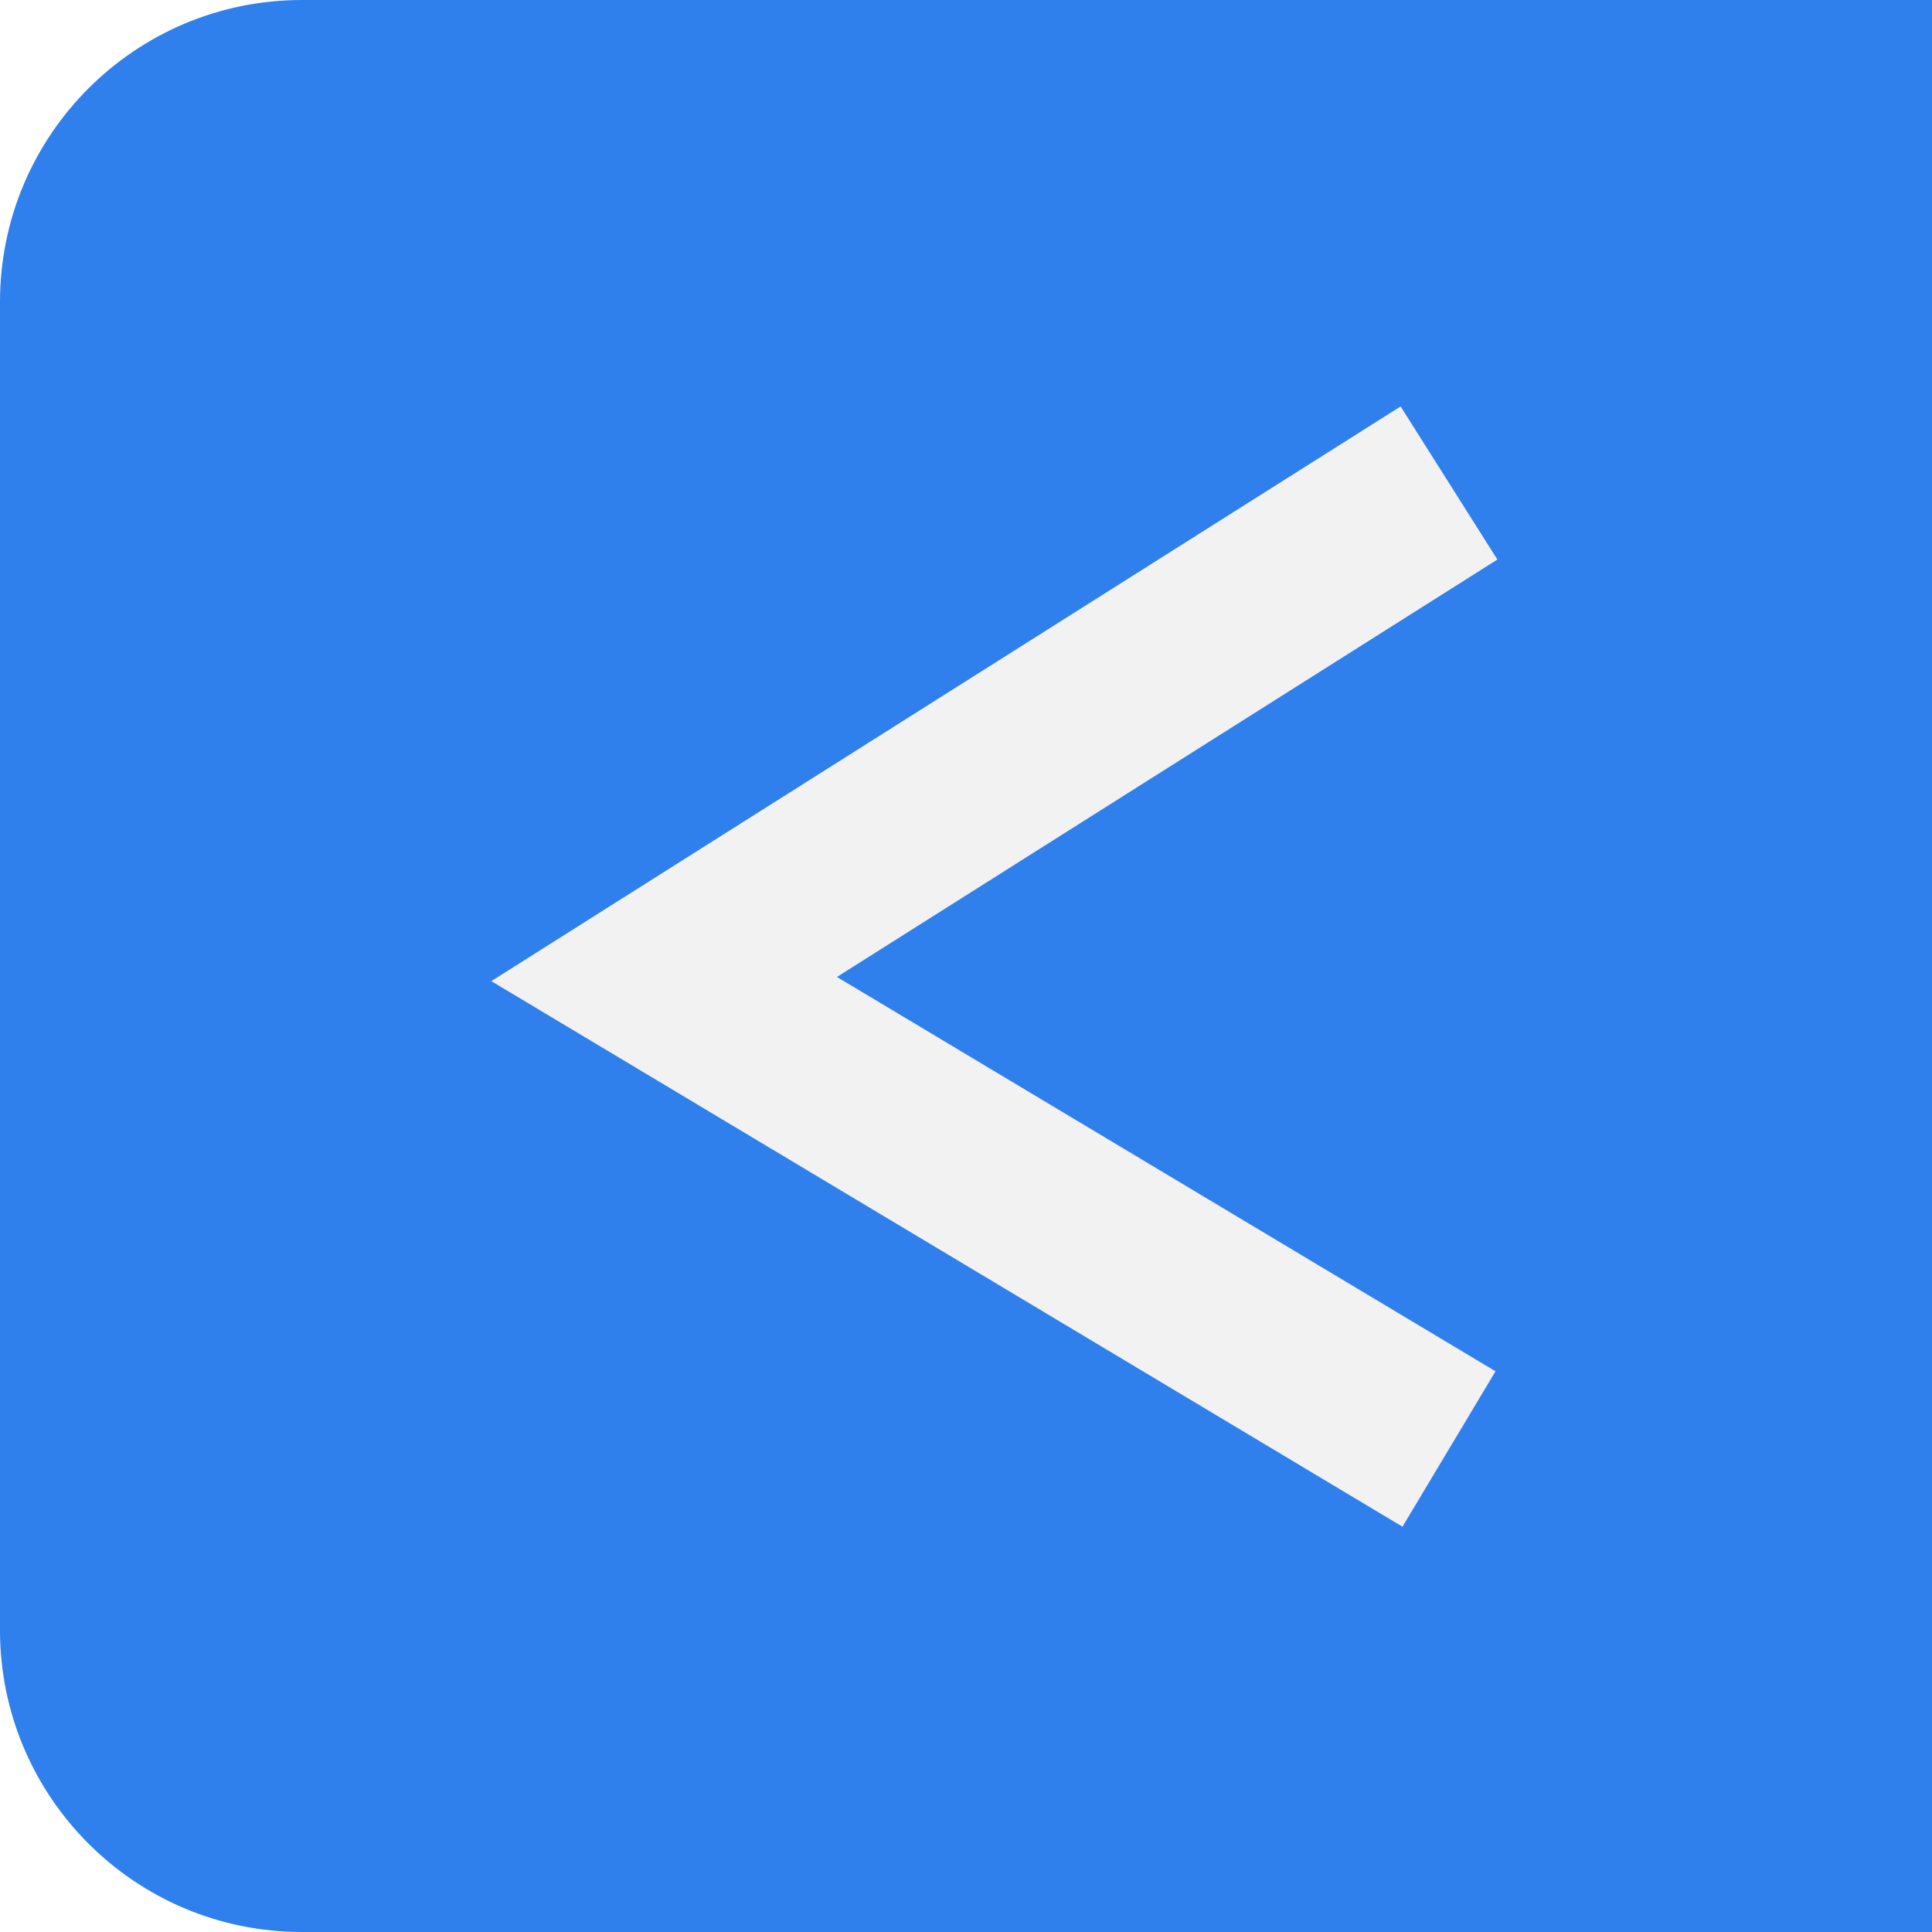
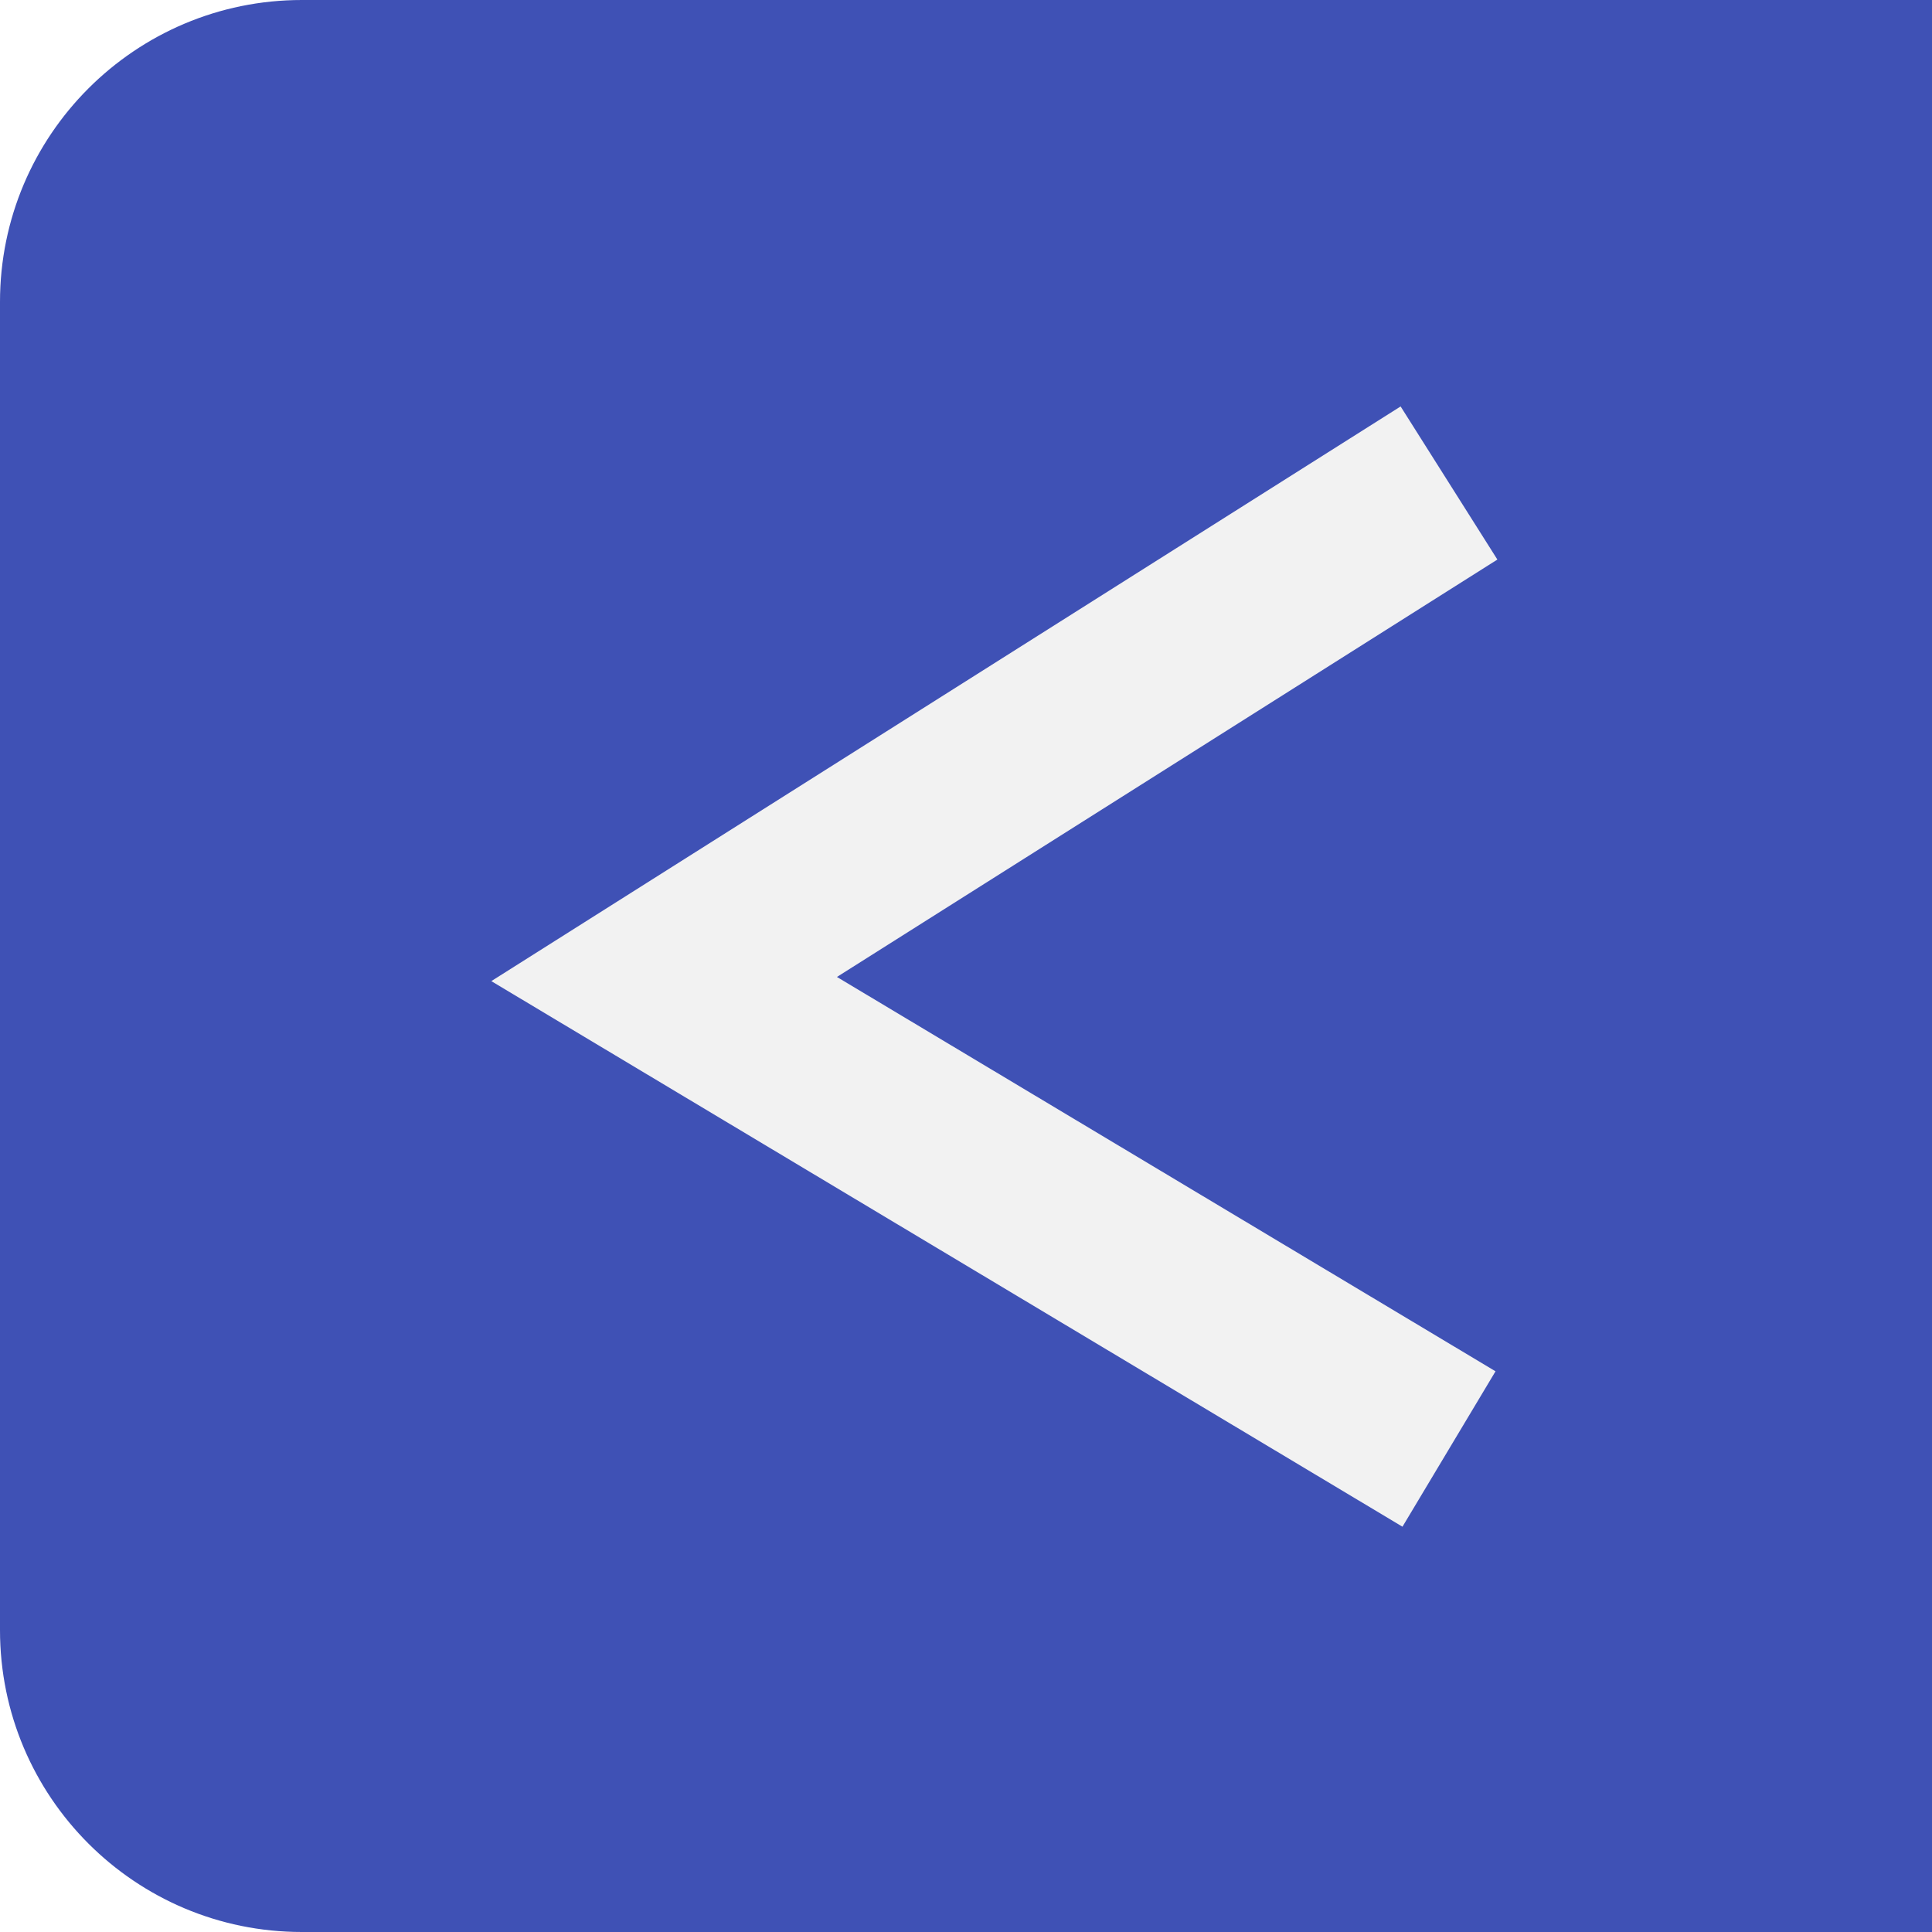
<svg xmlns="http://www.w3.org/2000/svg" width="32" height="32" viewBox="0 0 32 32" fill="none">
-   <path d="M0 5C0 2.239 2.239 0 5 0H32V32H5C2.239 32 0 29.761 0 27V5Z" fill="#2F80ED" />
+   <path d="M0 5C0 2.239 2.239 0 5 0H32V32H5C2.239 32 0 29.761 0 27V5Z" fill="#3F51B5" />
  <path d="M24 8L11 16.216L24 24" stroke="#F2F2F2" stroke-width="3" />
</svg>
